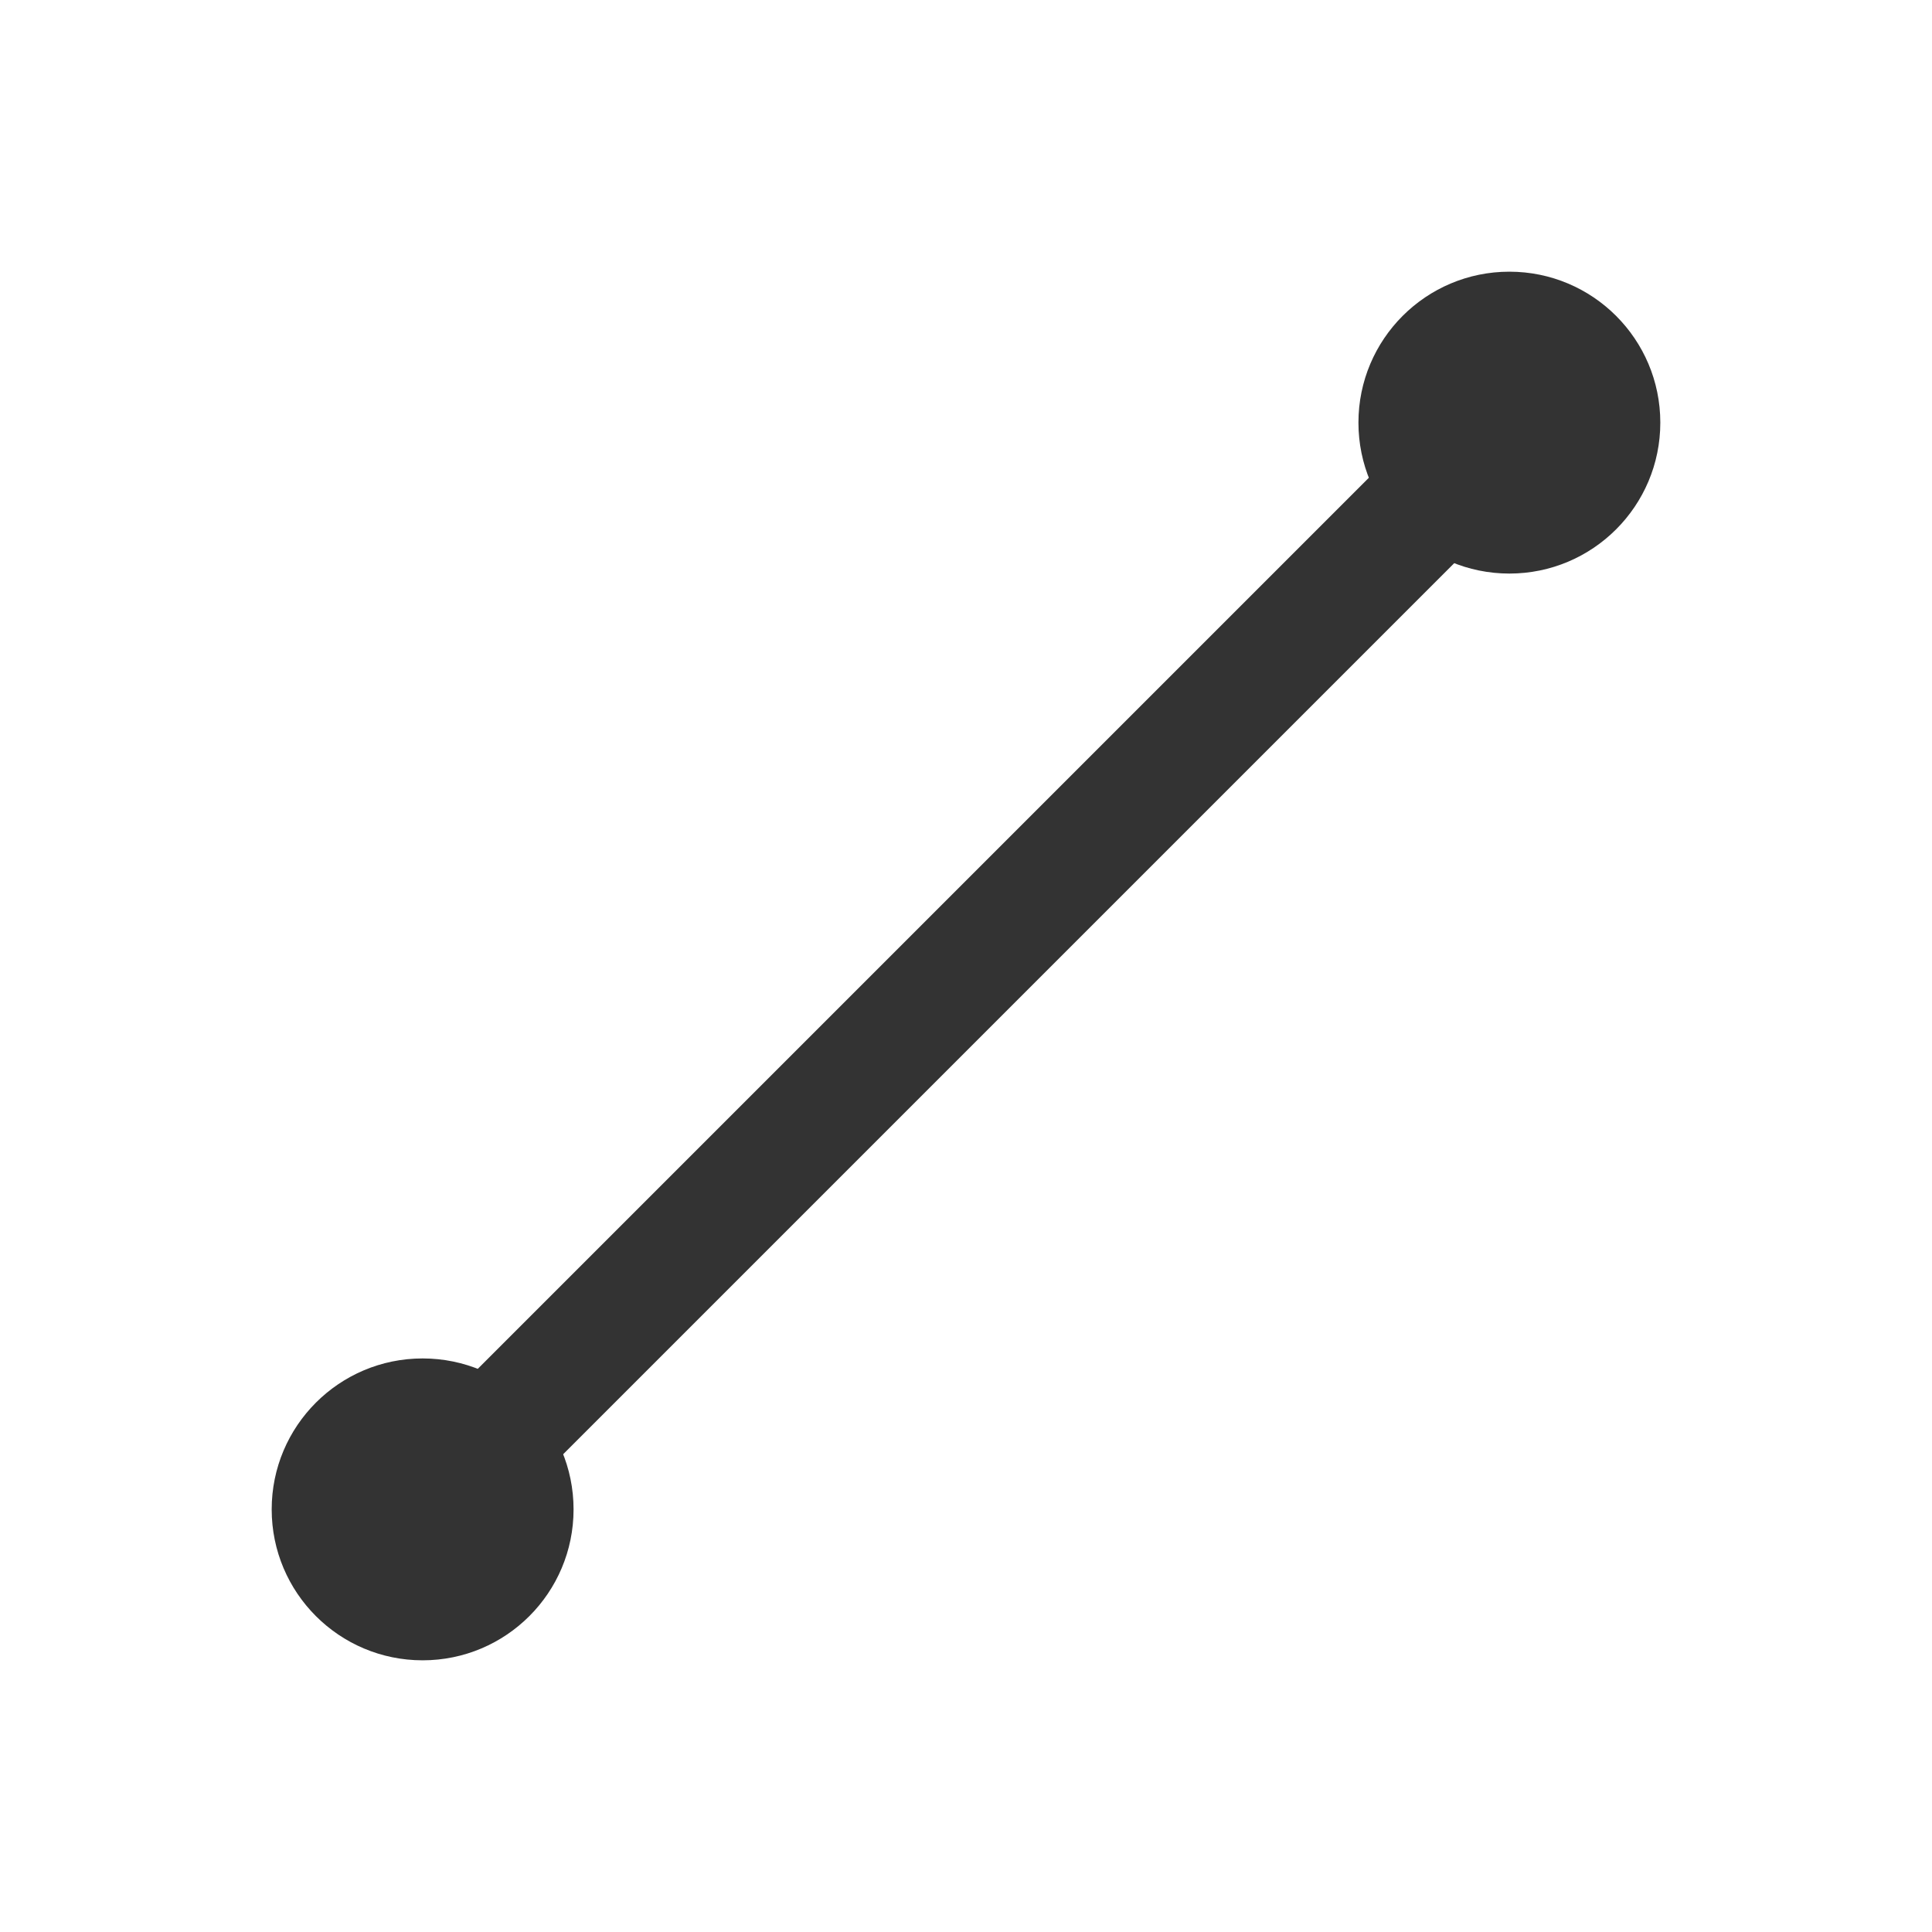
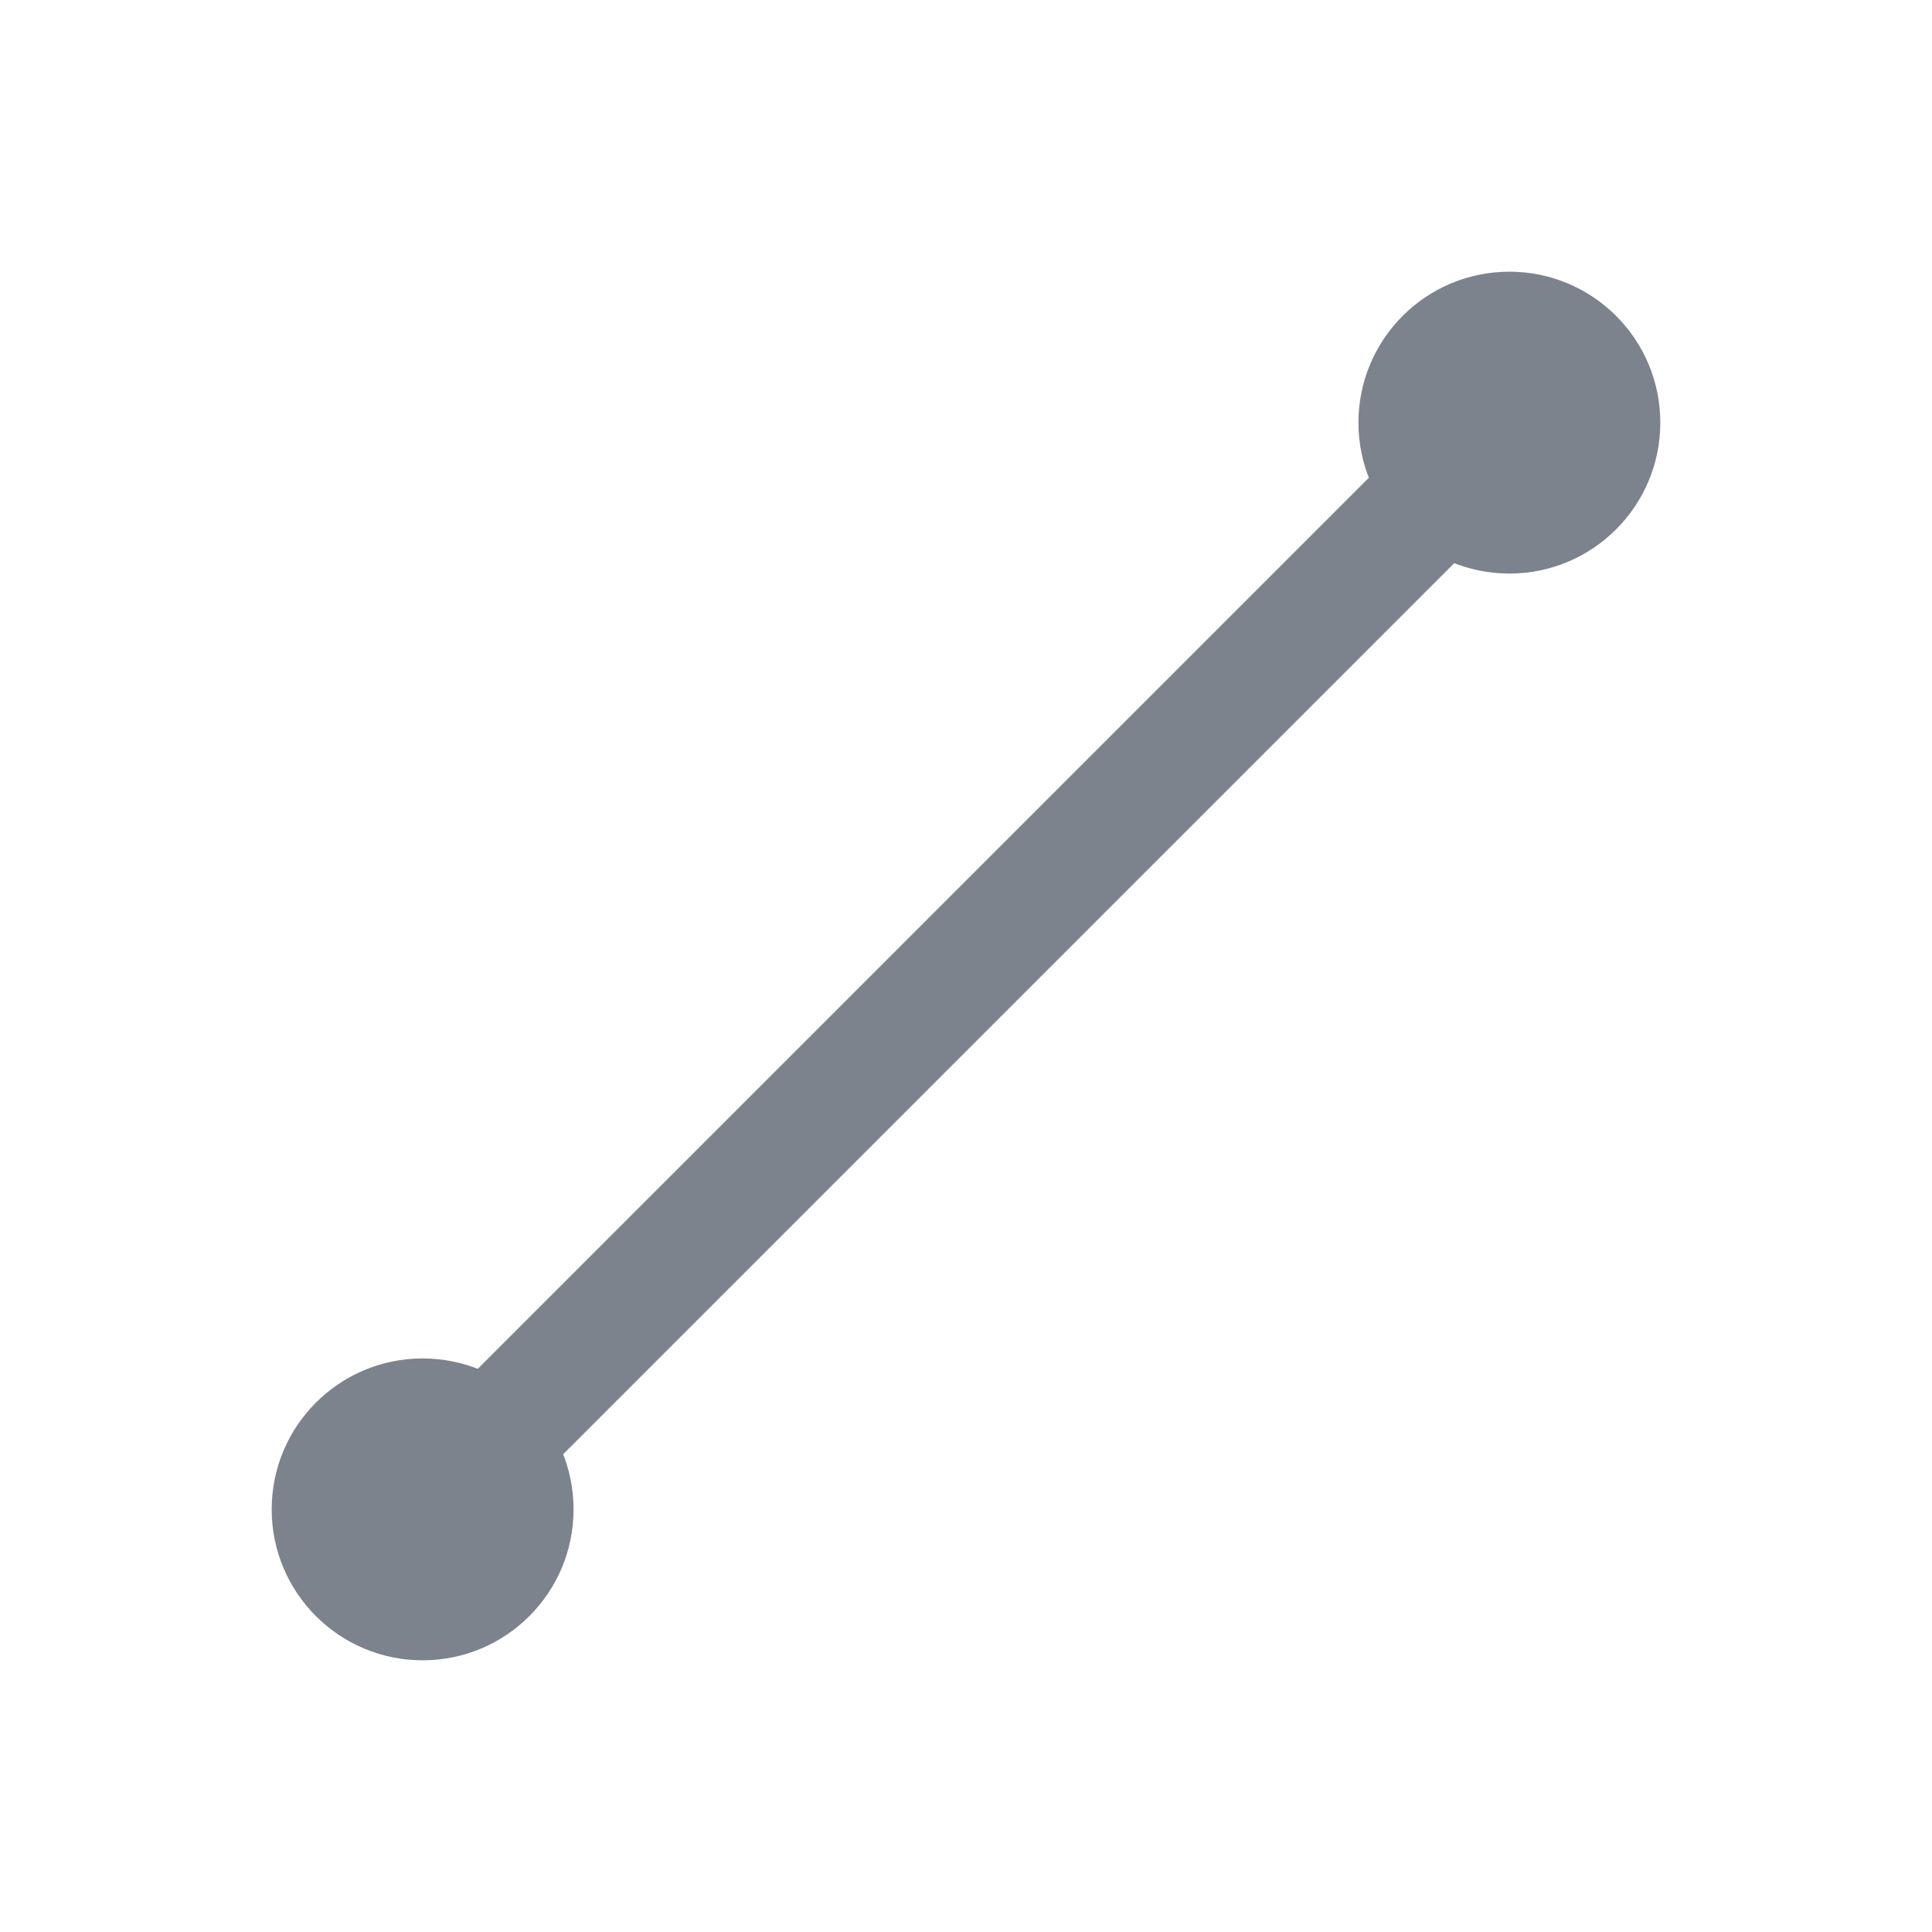
- <svg xmlns="http://www.w3.org/2000/svg" width="32" height="32" viewBox="0 0 32 32" fill="none" stroke="#333333" stroke-width="2" stroke-linecap="round" stroke-linejoin="round">
+ <svg xmlns="http://www.w3.org/2000/svg" width="32" height="32" viewBox="0 0 32 32" fill="none" stroke="#7d838c" stroke-width="2" stroke-linecap="round" stroke-linejoin="round">
  <line x1="7" y1="25" x2="25" y2="7" />
-   <circle cx="7" cy="25" r="2.5" fill="#333333" stroke="none" />
-   <circle cx="25" cy="7" r="2.5" fill="#333333" stroke="none" />
+   <circle cx="7" cy="25" r="2.5" fill="#7d838c" stroke="none" />
+   <circle cx="25" cy="7" r="2.5" fill="#7d838c" stroke="none" />
</svg>
